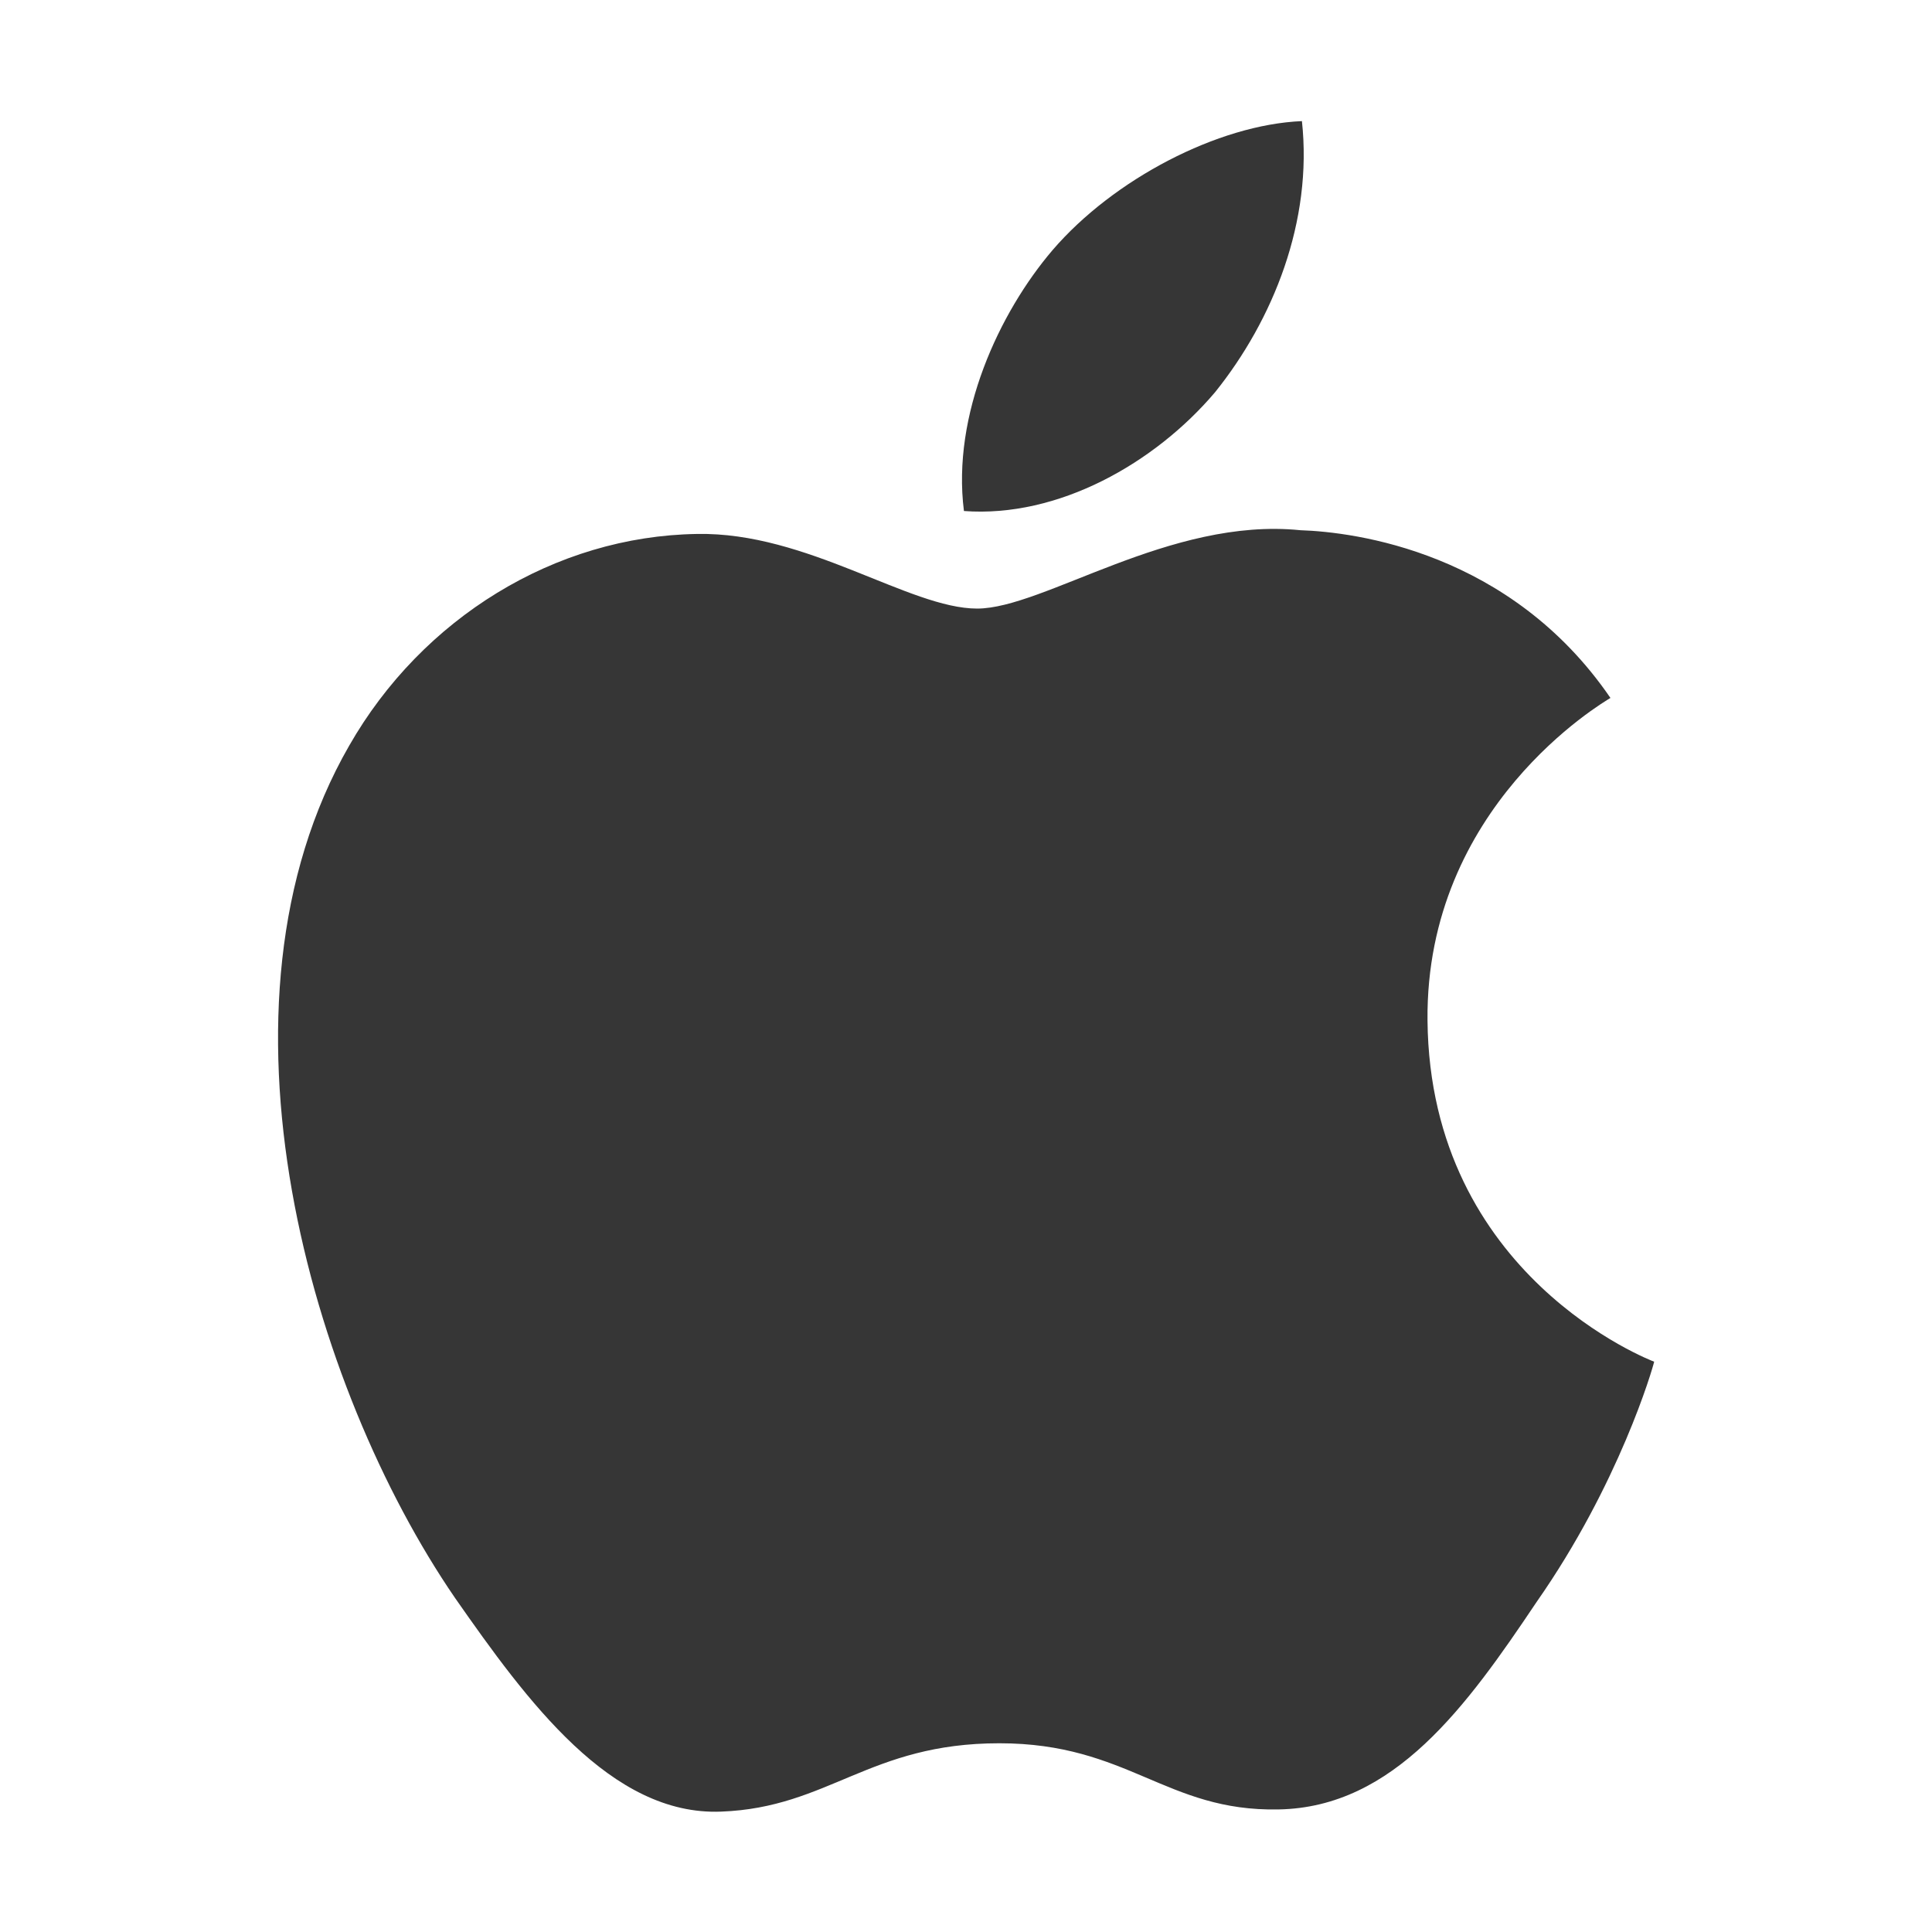
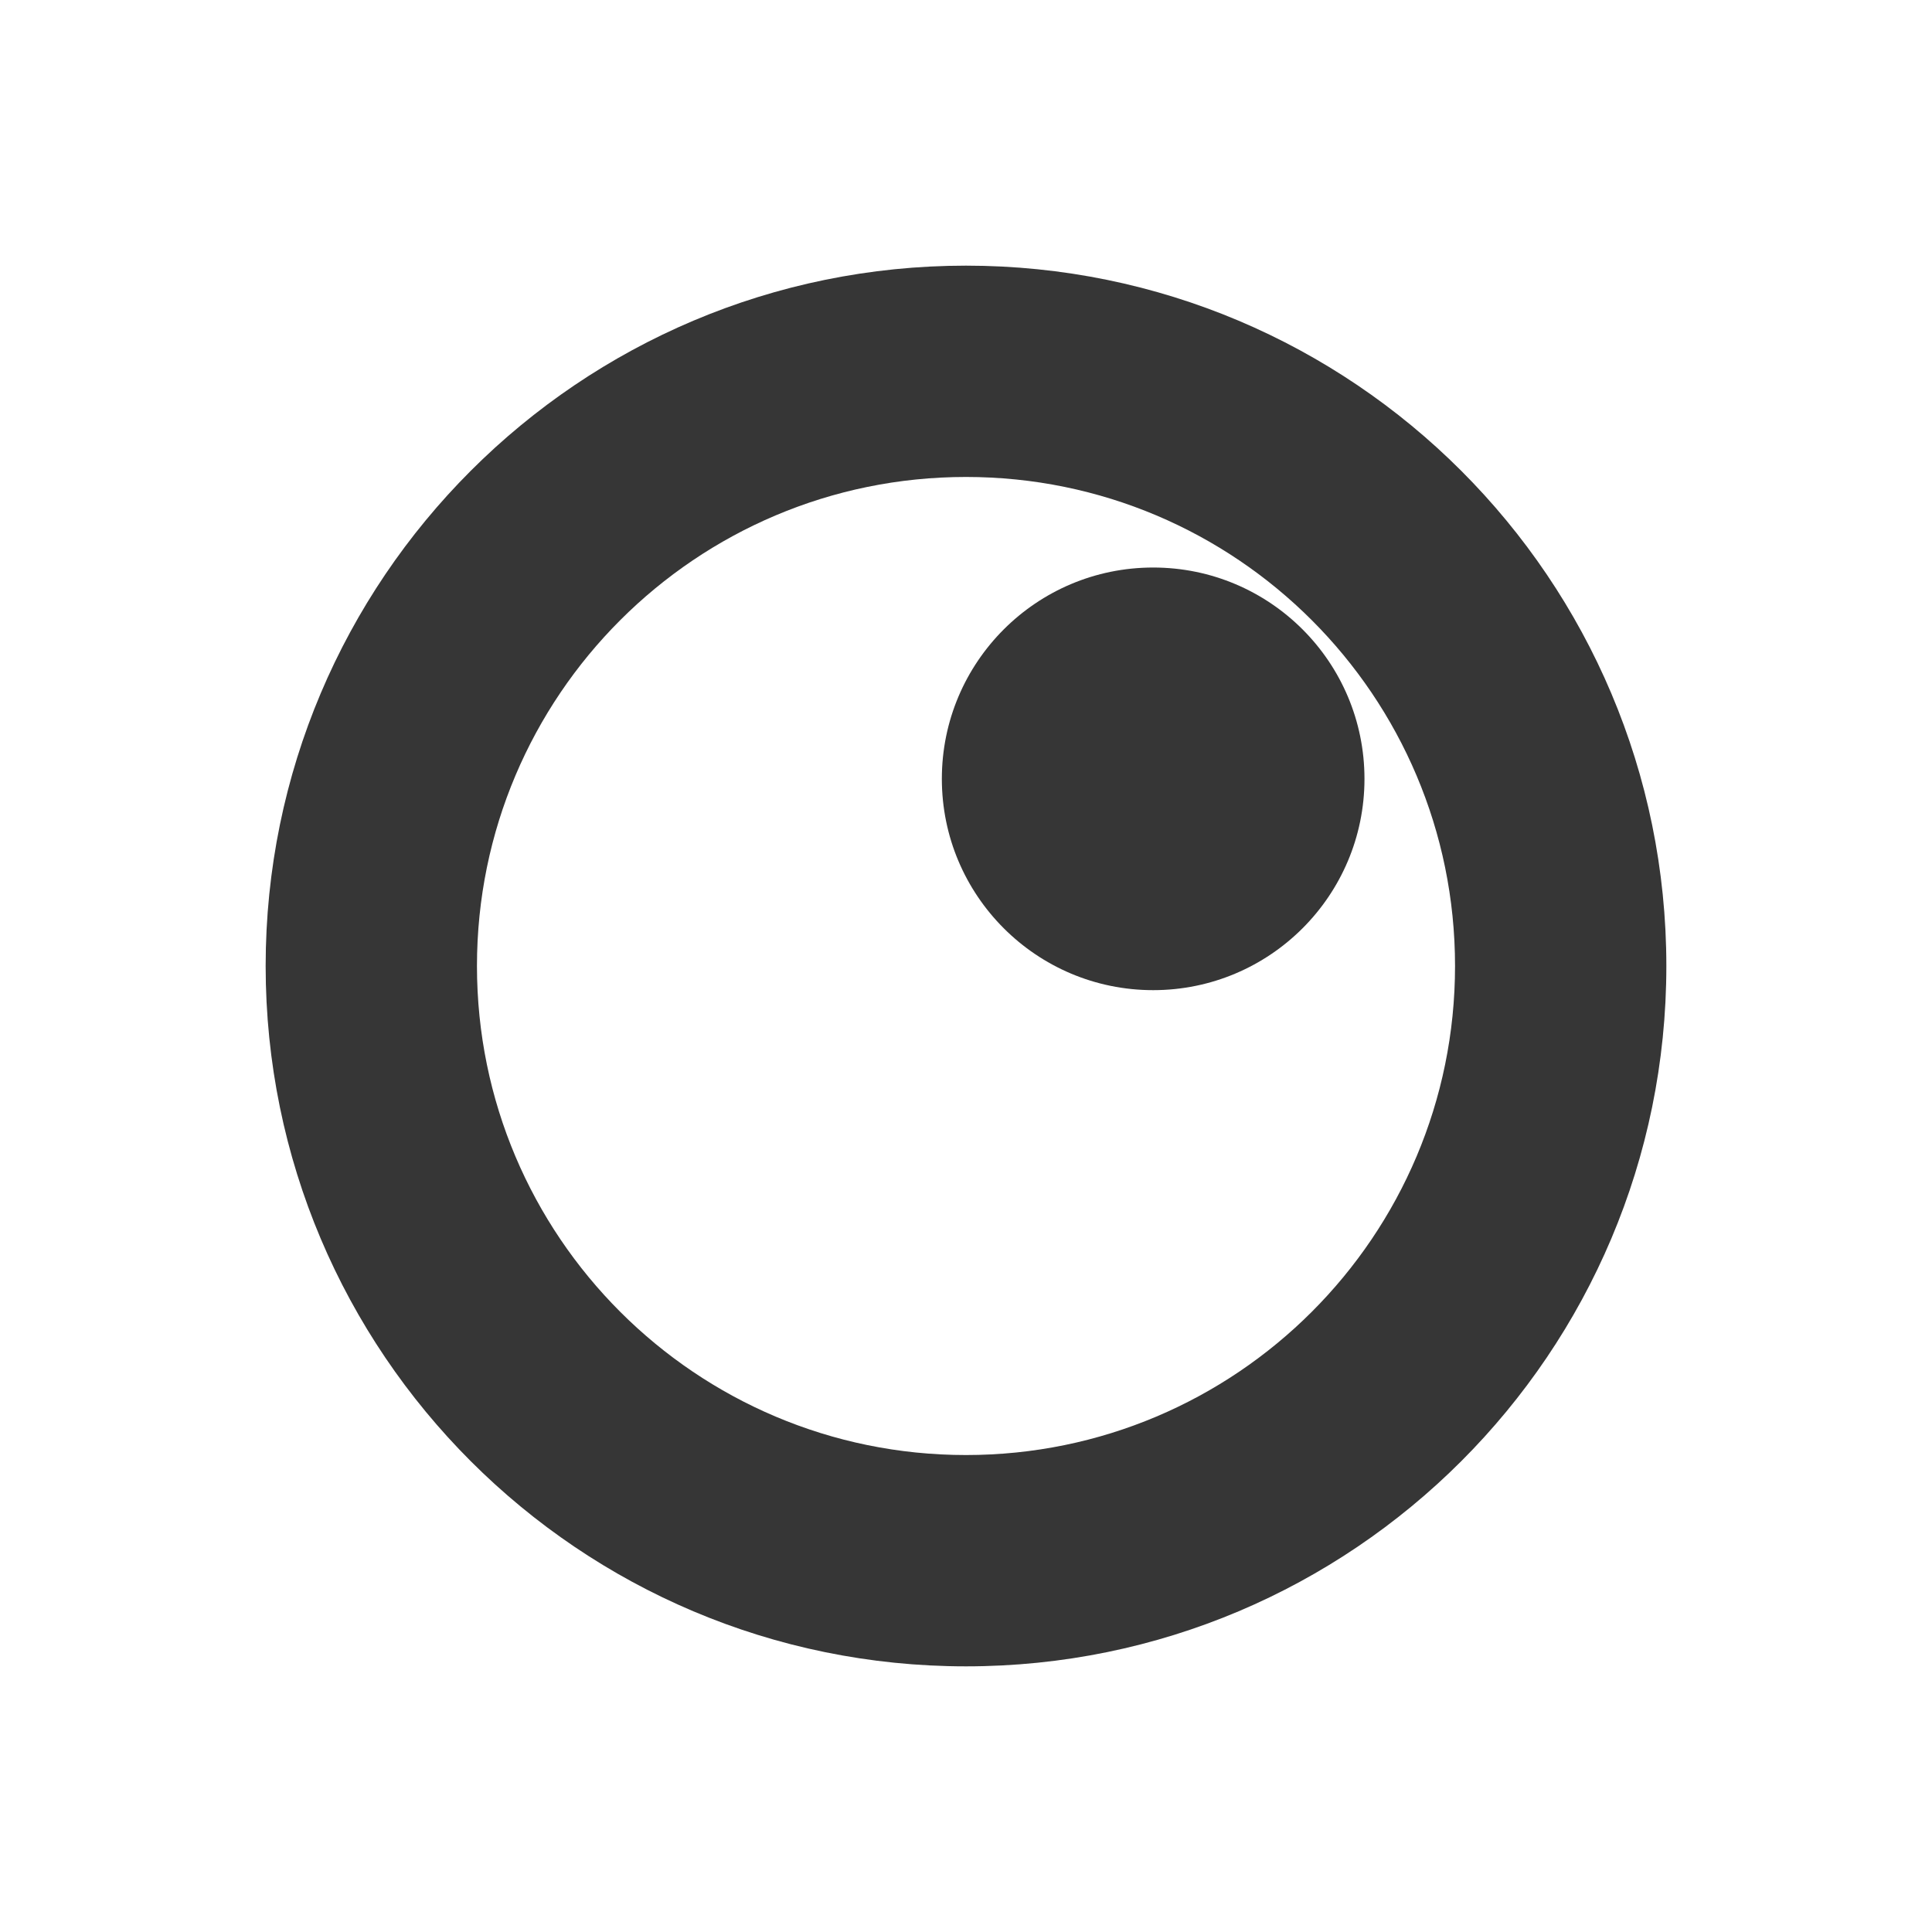
- <svg xmlns="http://www.w3.org/2000/svg" width="16" height="16" version="1.1">
+ <svg xmlns="http://www.w3.org/2000/svg" width="16" height="16" version="1.1" viewBox="0 0 16 16">
  <defs>
    <style id="current-color-scheme" type="text/css">.ColorScheme-Text { color:#363636; }</style>
  </defs>
-   <path d="m10.062 3.249c0.483-0.601 0.81-1.418 0.72-2.246-0.696 0.029-1.562 0.483-2.064 1.067-0.443 0.518-0.837 1.365-0.735 2.162 0.781 0.058 1.58-0.395 2.079-0.983zm1.76 5.202c-0.017-1.771 1.449-2.63 1.515-2.671-0.829-1.21-2.115-1.374-2.568-1.389-1.08-0.11-2.126 0.649-2.677 0.649-0.561-7e-5 -1.408-0.636-2.32-0.618-1.176 0.018-2.277 0.698-2.88 1.753-1.241 2.155-0.316 5.32 0.876 7.058 0.597 0.855 1.293 1.807 2.205 1.77 0.892-0.034 1.225-0.566 2.303-0.566 1.067 0 1.38 0.566 2.311 0.548 0.958-0.016 1.561-0.857 2.137-1.716 0.686-0.98 0.964-1.94 0.975-1.992-0.021-0.008-1.857-0.706-1.877-2.826z" color="#363636" fill="#363636" stroke-width=".875" />
+   <g class="ColorScheme-Text" fill="currentColor" transform="scale(1.0)">
+     <path d="M8 2.2A5.8 5.8 0 1 0 8 13.8 5.8 5.8 0 0 0 8 2.2zm0 1.75a4.05 4.05 0 1 1 0 8.1 4.05 4.05 0 0 1 0-8.1z" />
+     <circle cx="9.55" cy="6.45" r="1.75" />
+   </g>
</svg>
